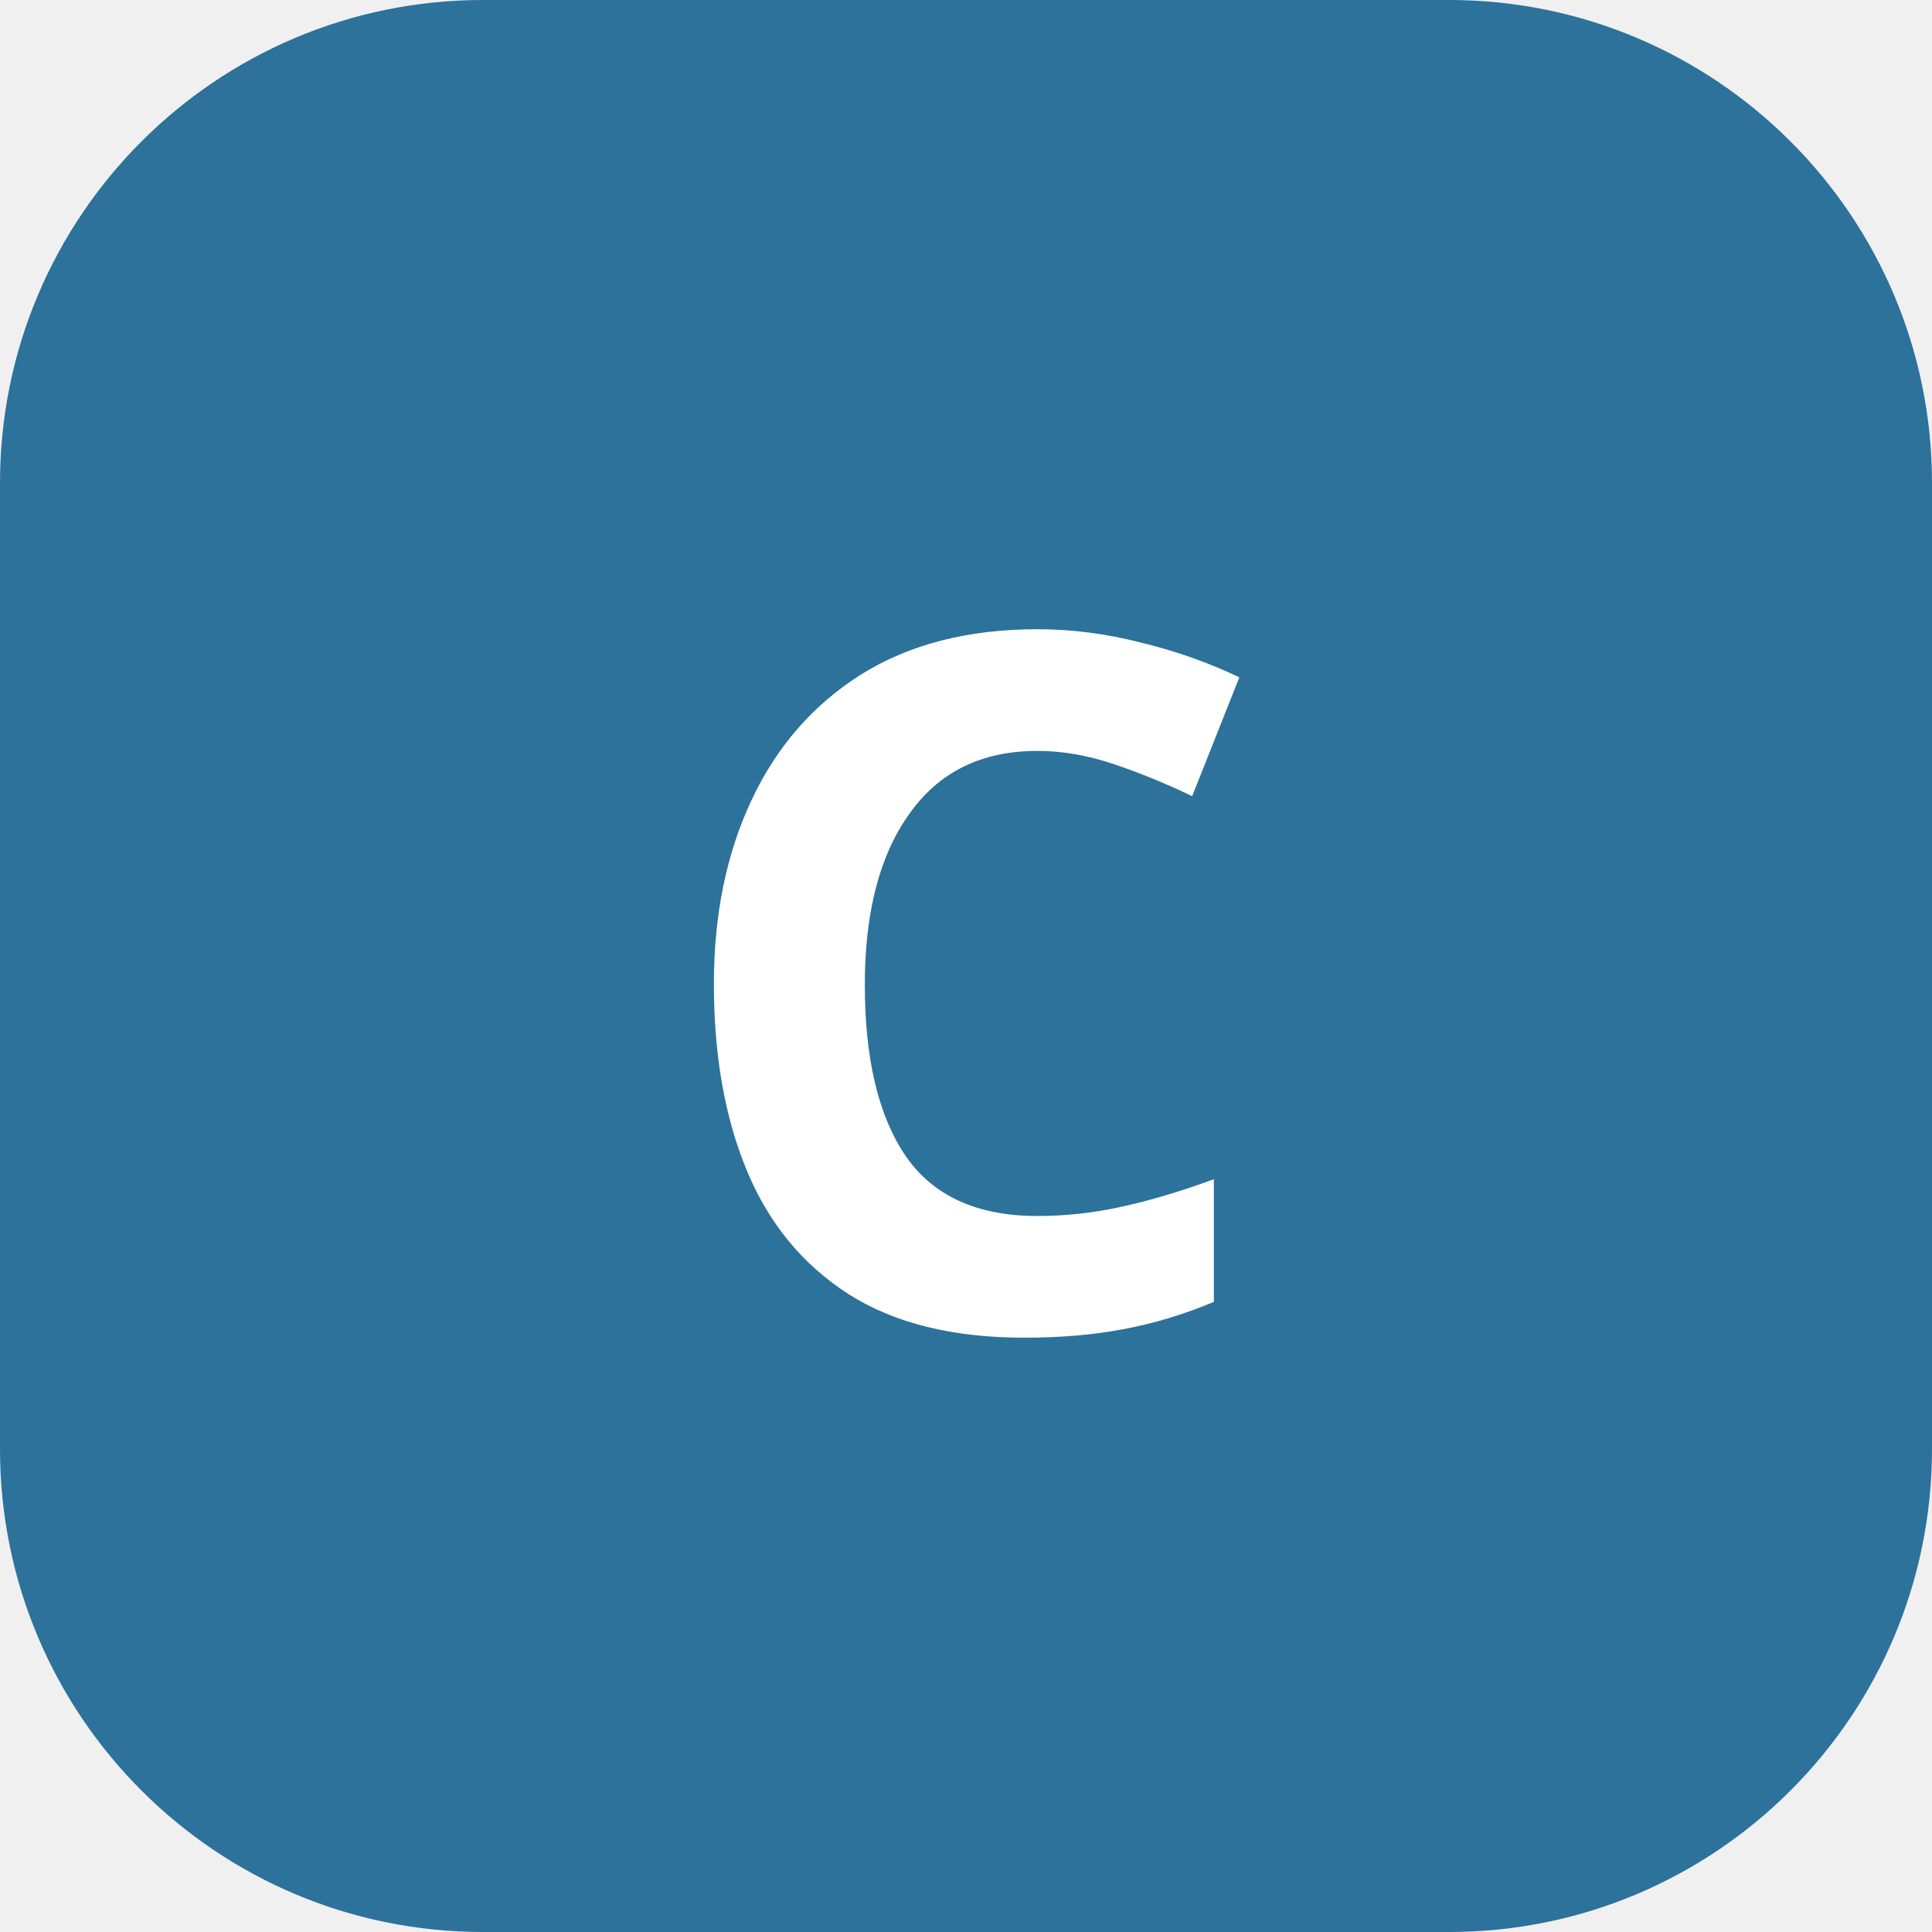
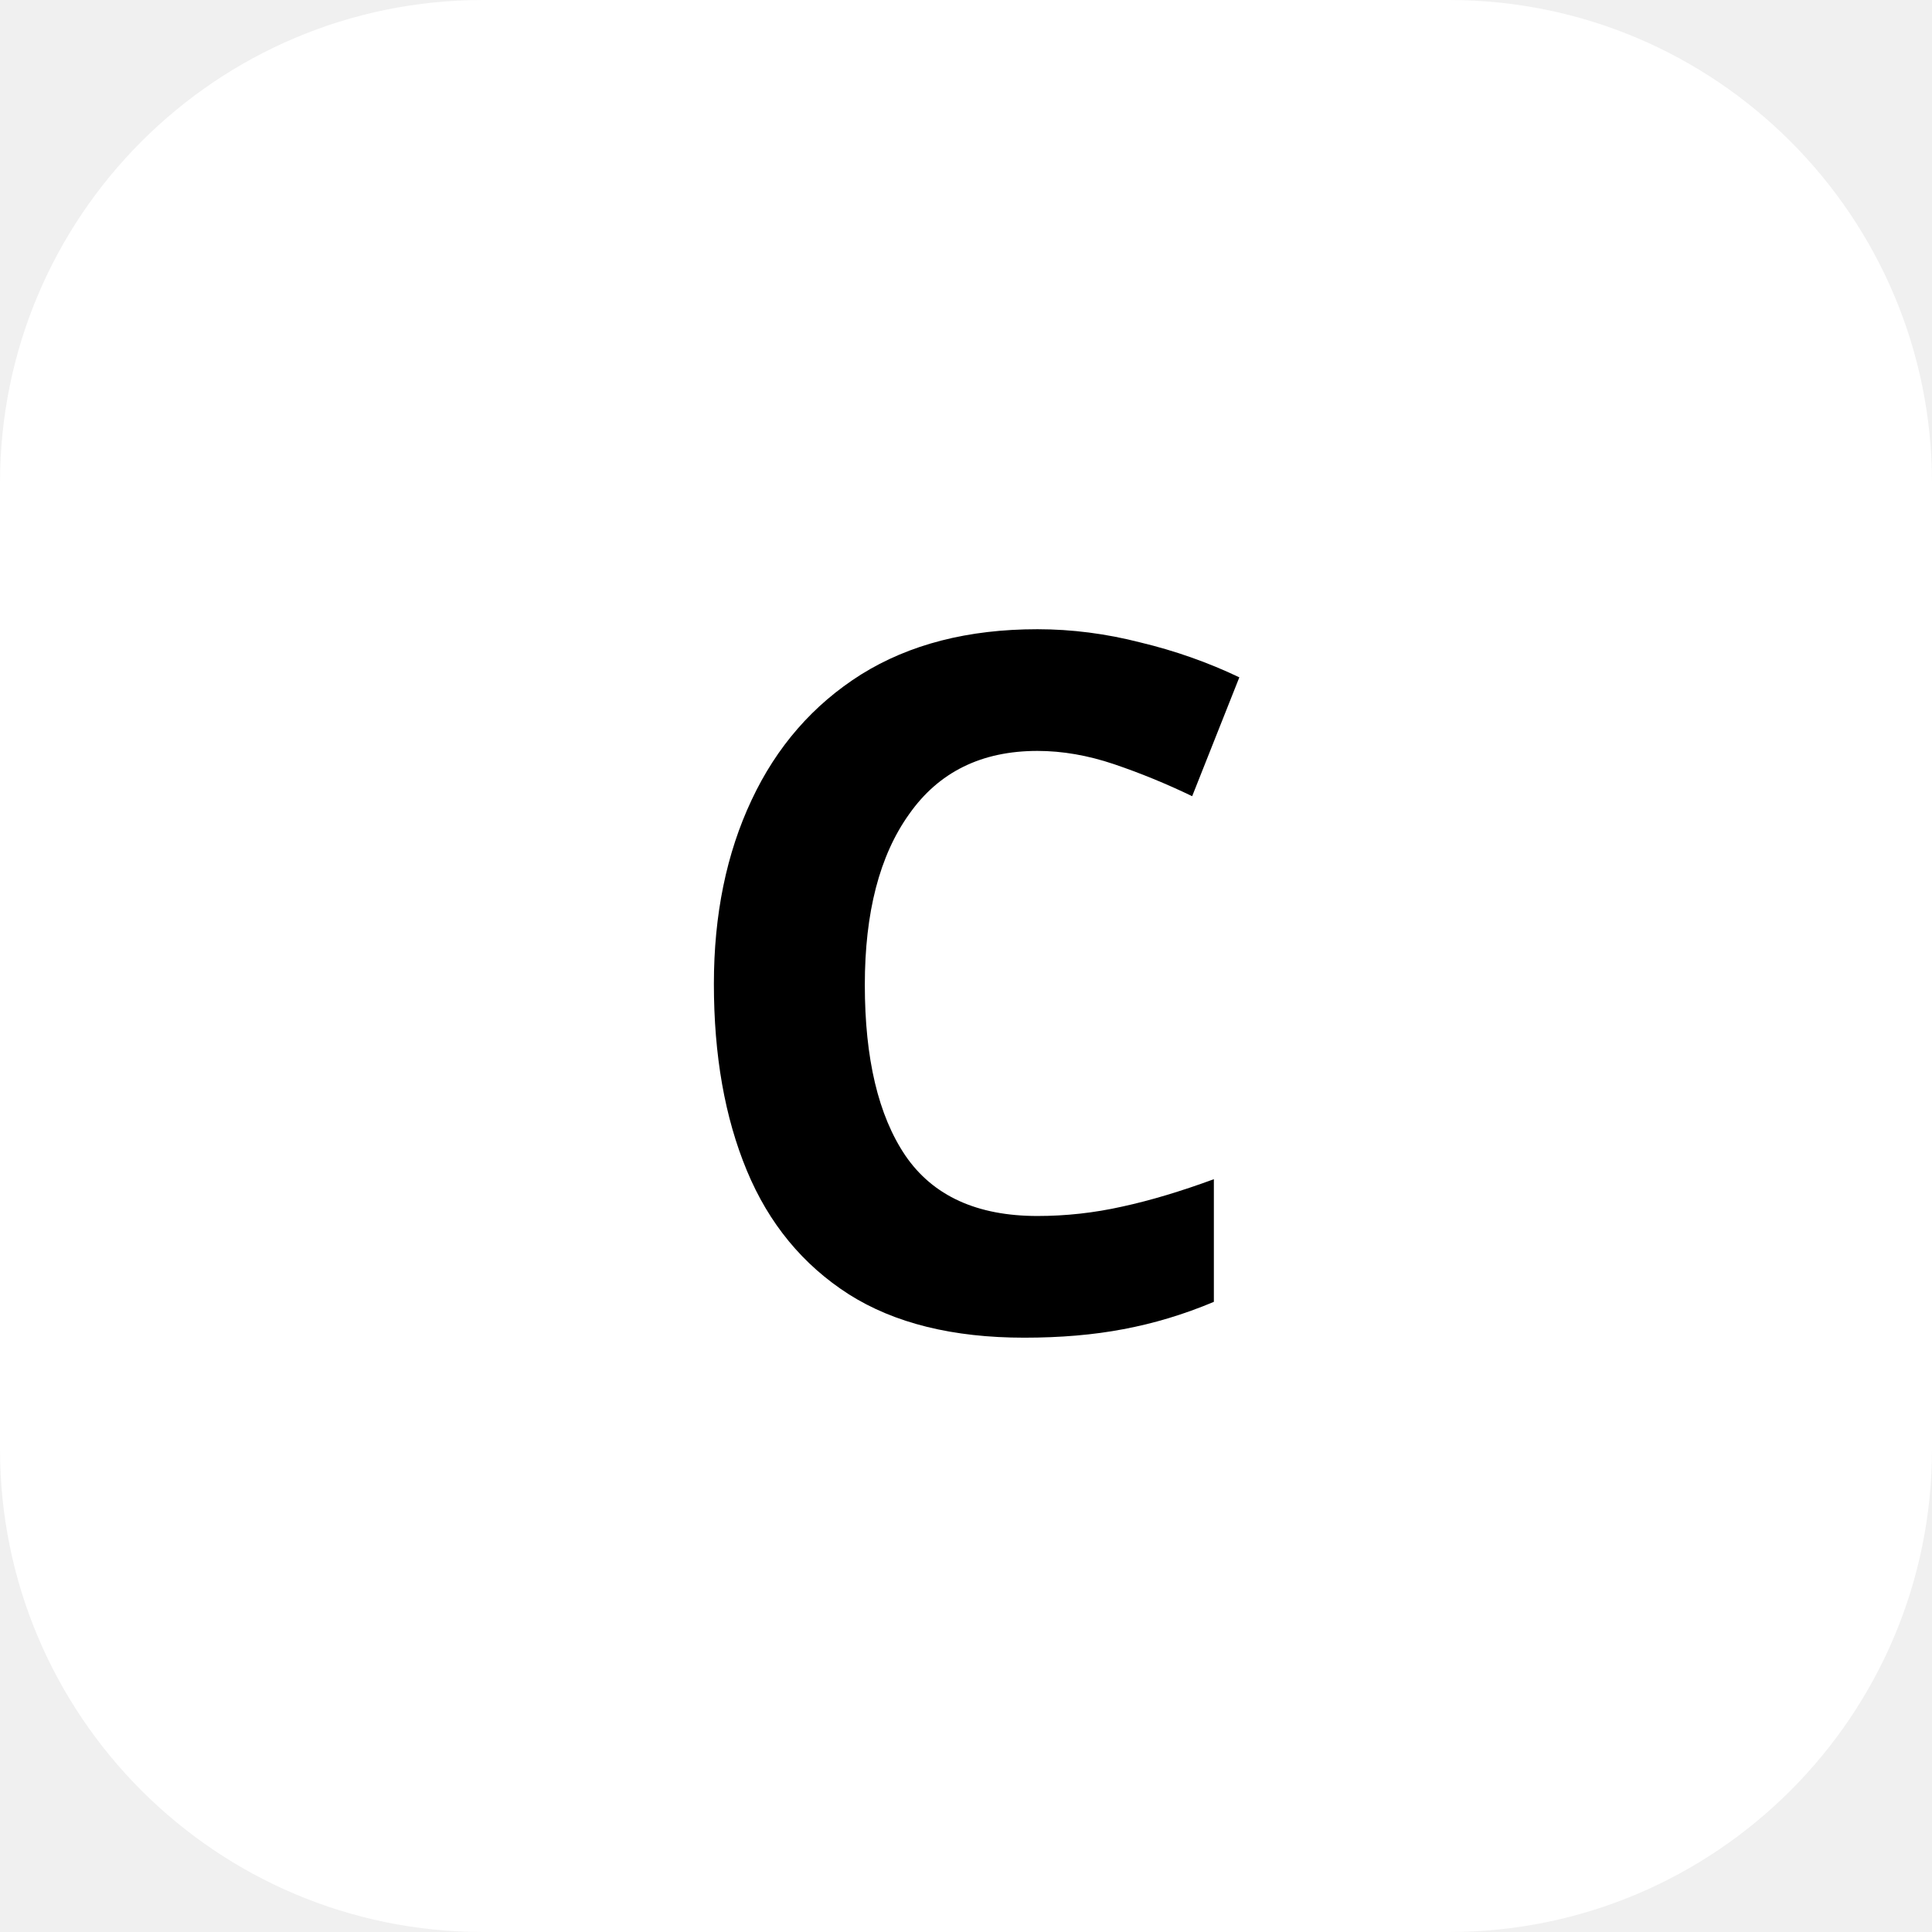
<svg xmlns="http://www.w3.org/2000/svg" viewBox="0 0 32 32" fill="none">
-   <rect width="32" height="32" rx="8" fill="#2C729B" />
-   <text x="16" y="22" text-anchor="middle" font-family="system-ui,sans-serif" font-weight="700" font-size="16" fill="white">C</text>
+   <rect width="32" height="32" rx="8" fill="#ffffff" />
+   <text x="16" y="22" text-anchor="middle" font-family="system-ui,sans-serif" font-weight="700" font-size="16" fill="#000000">C</text>
</svg>
